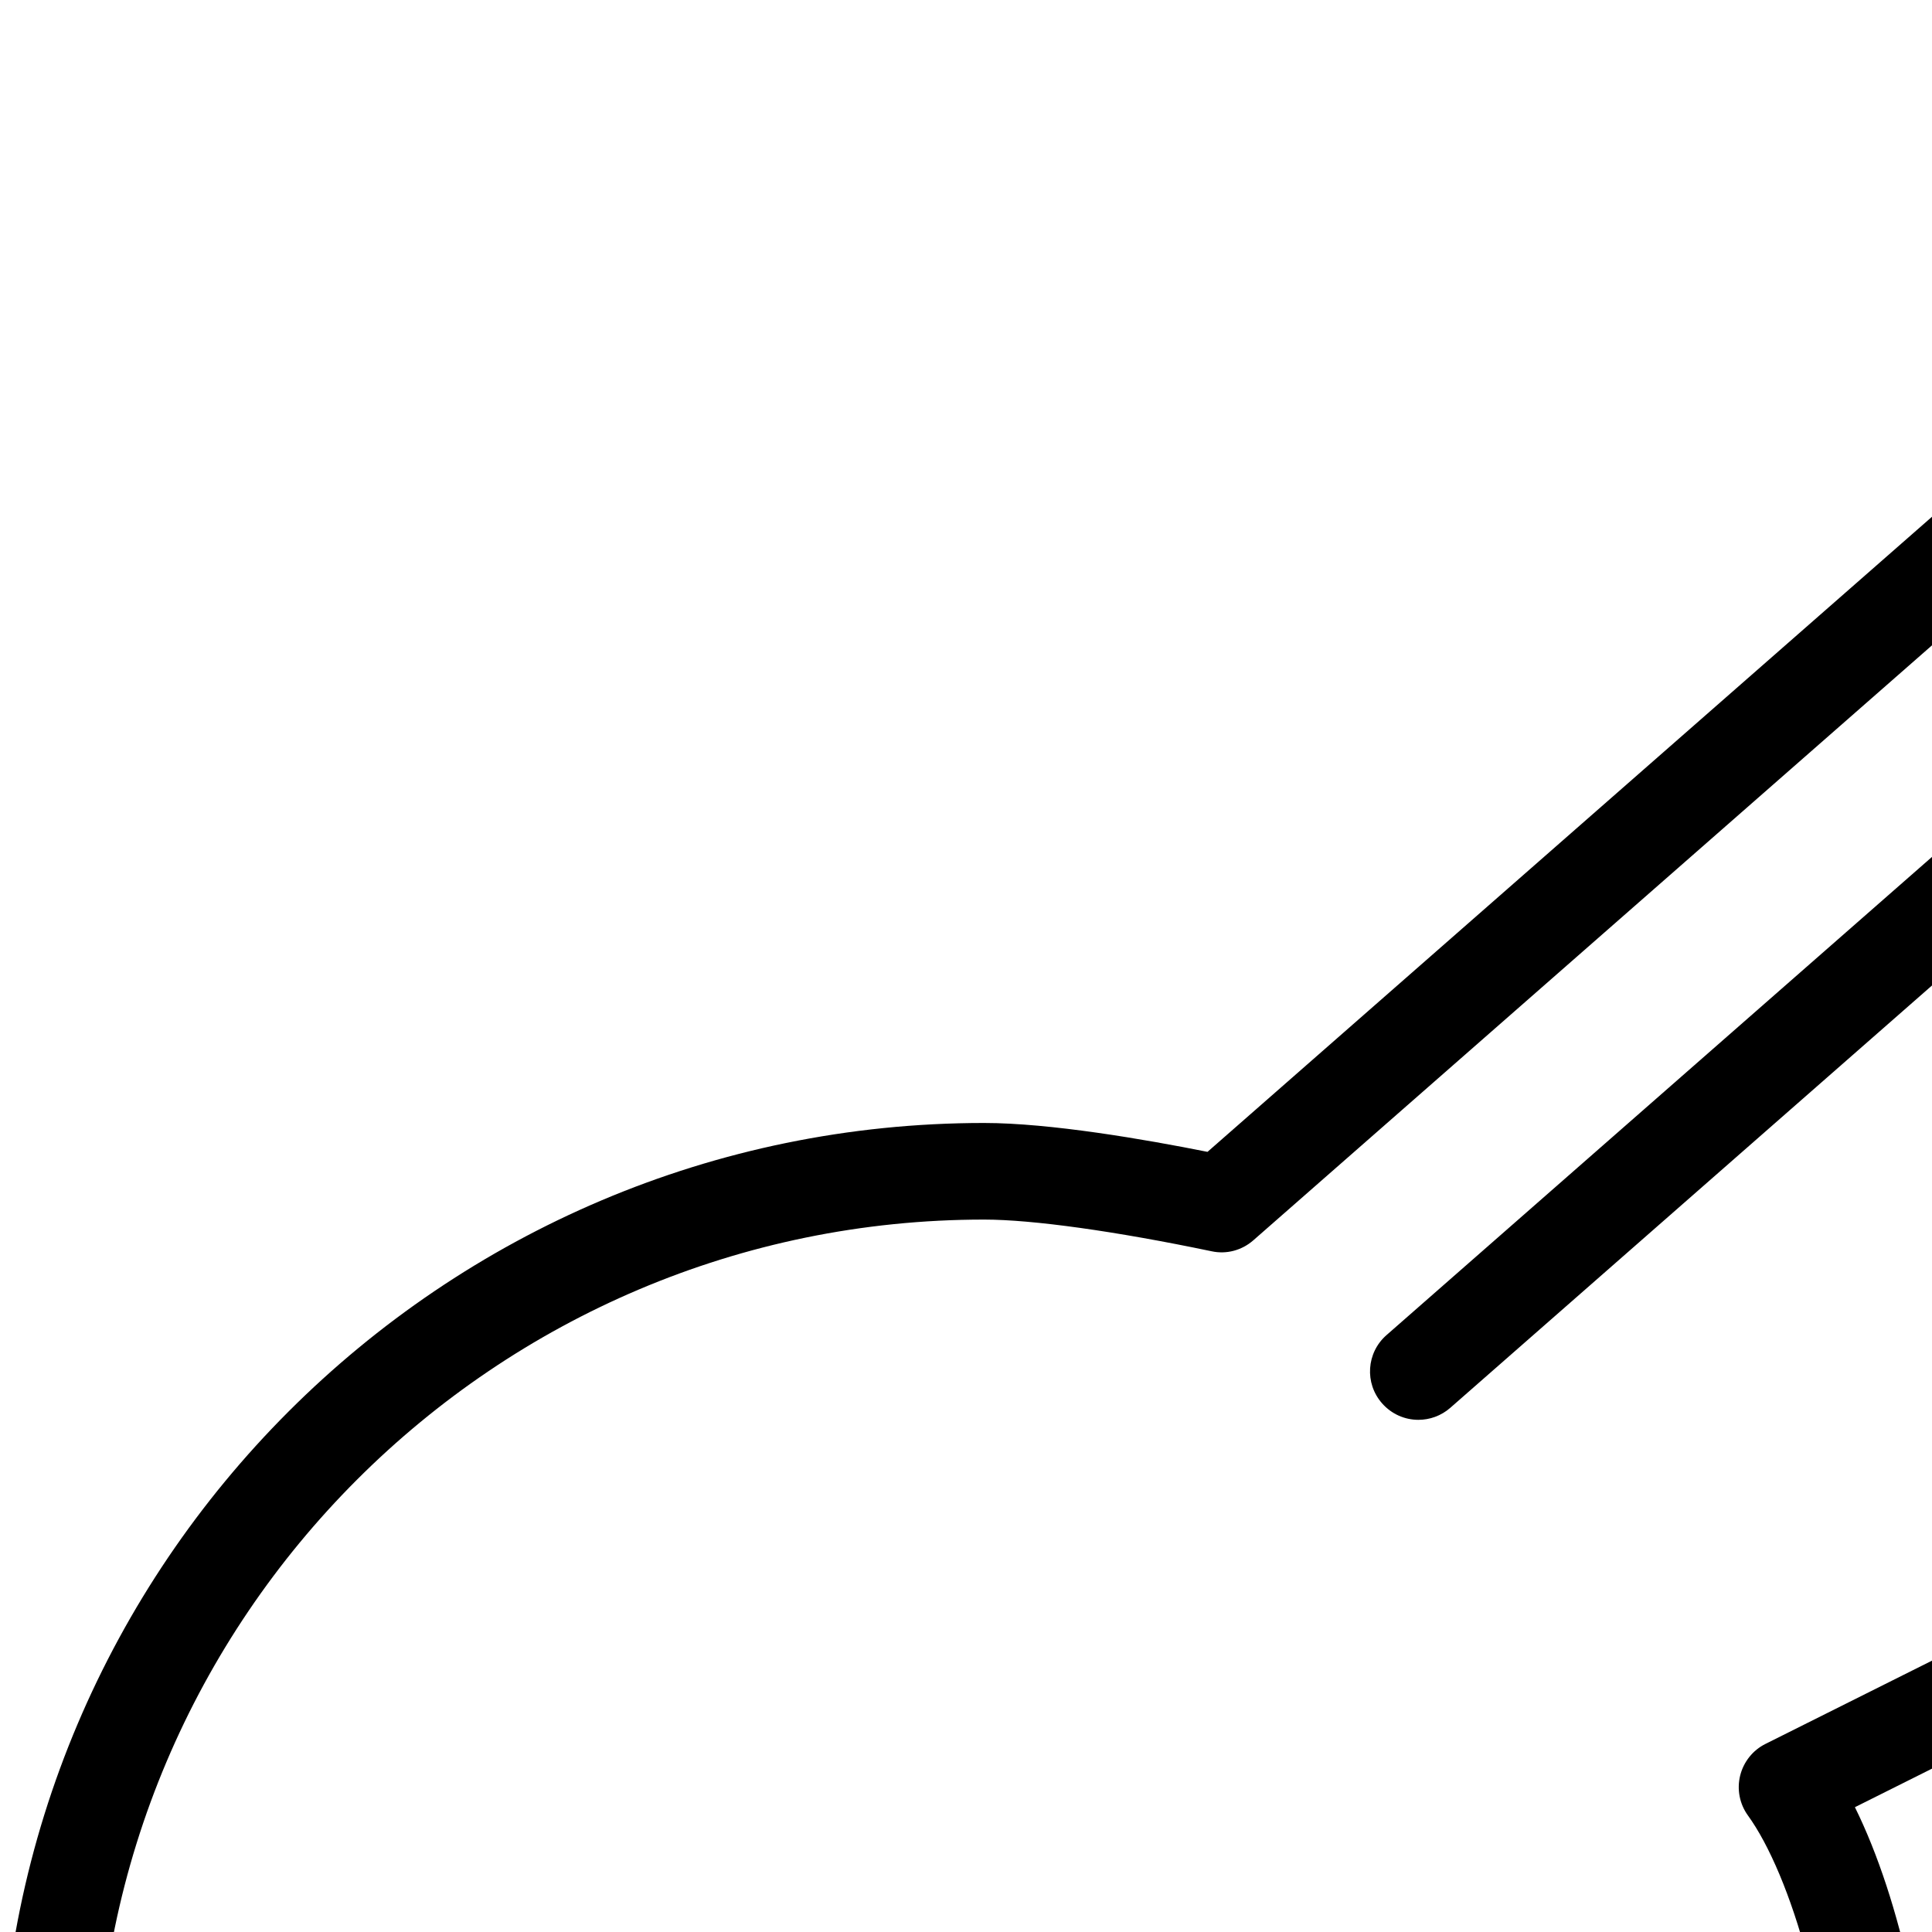
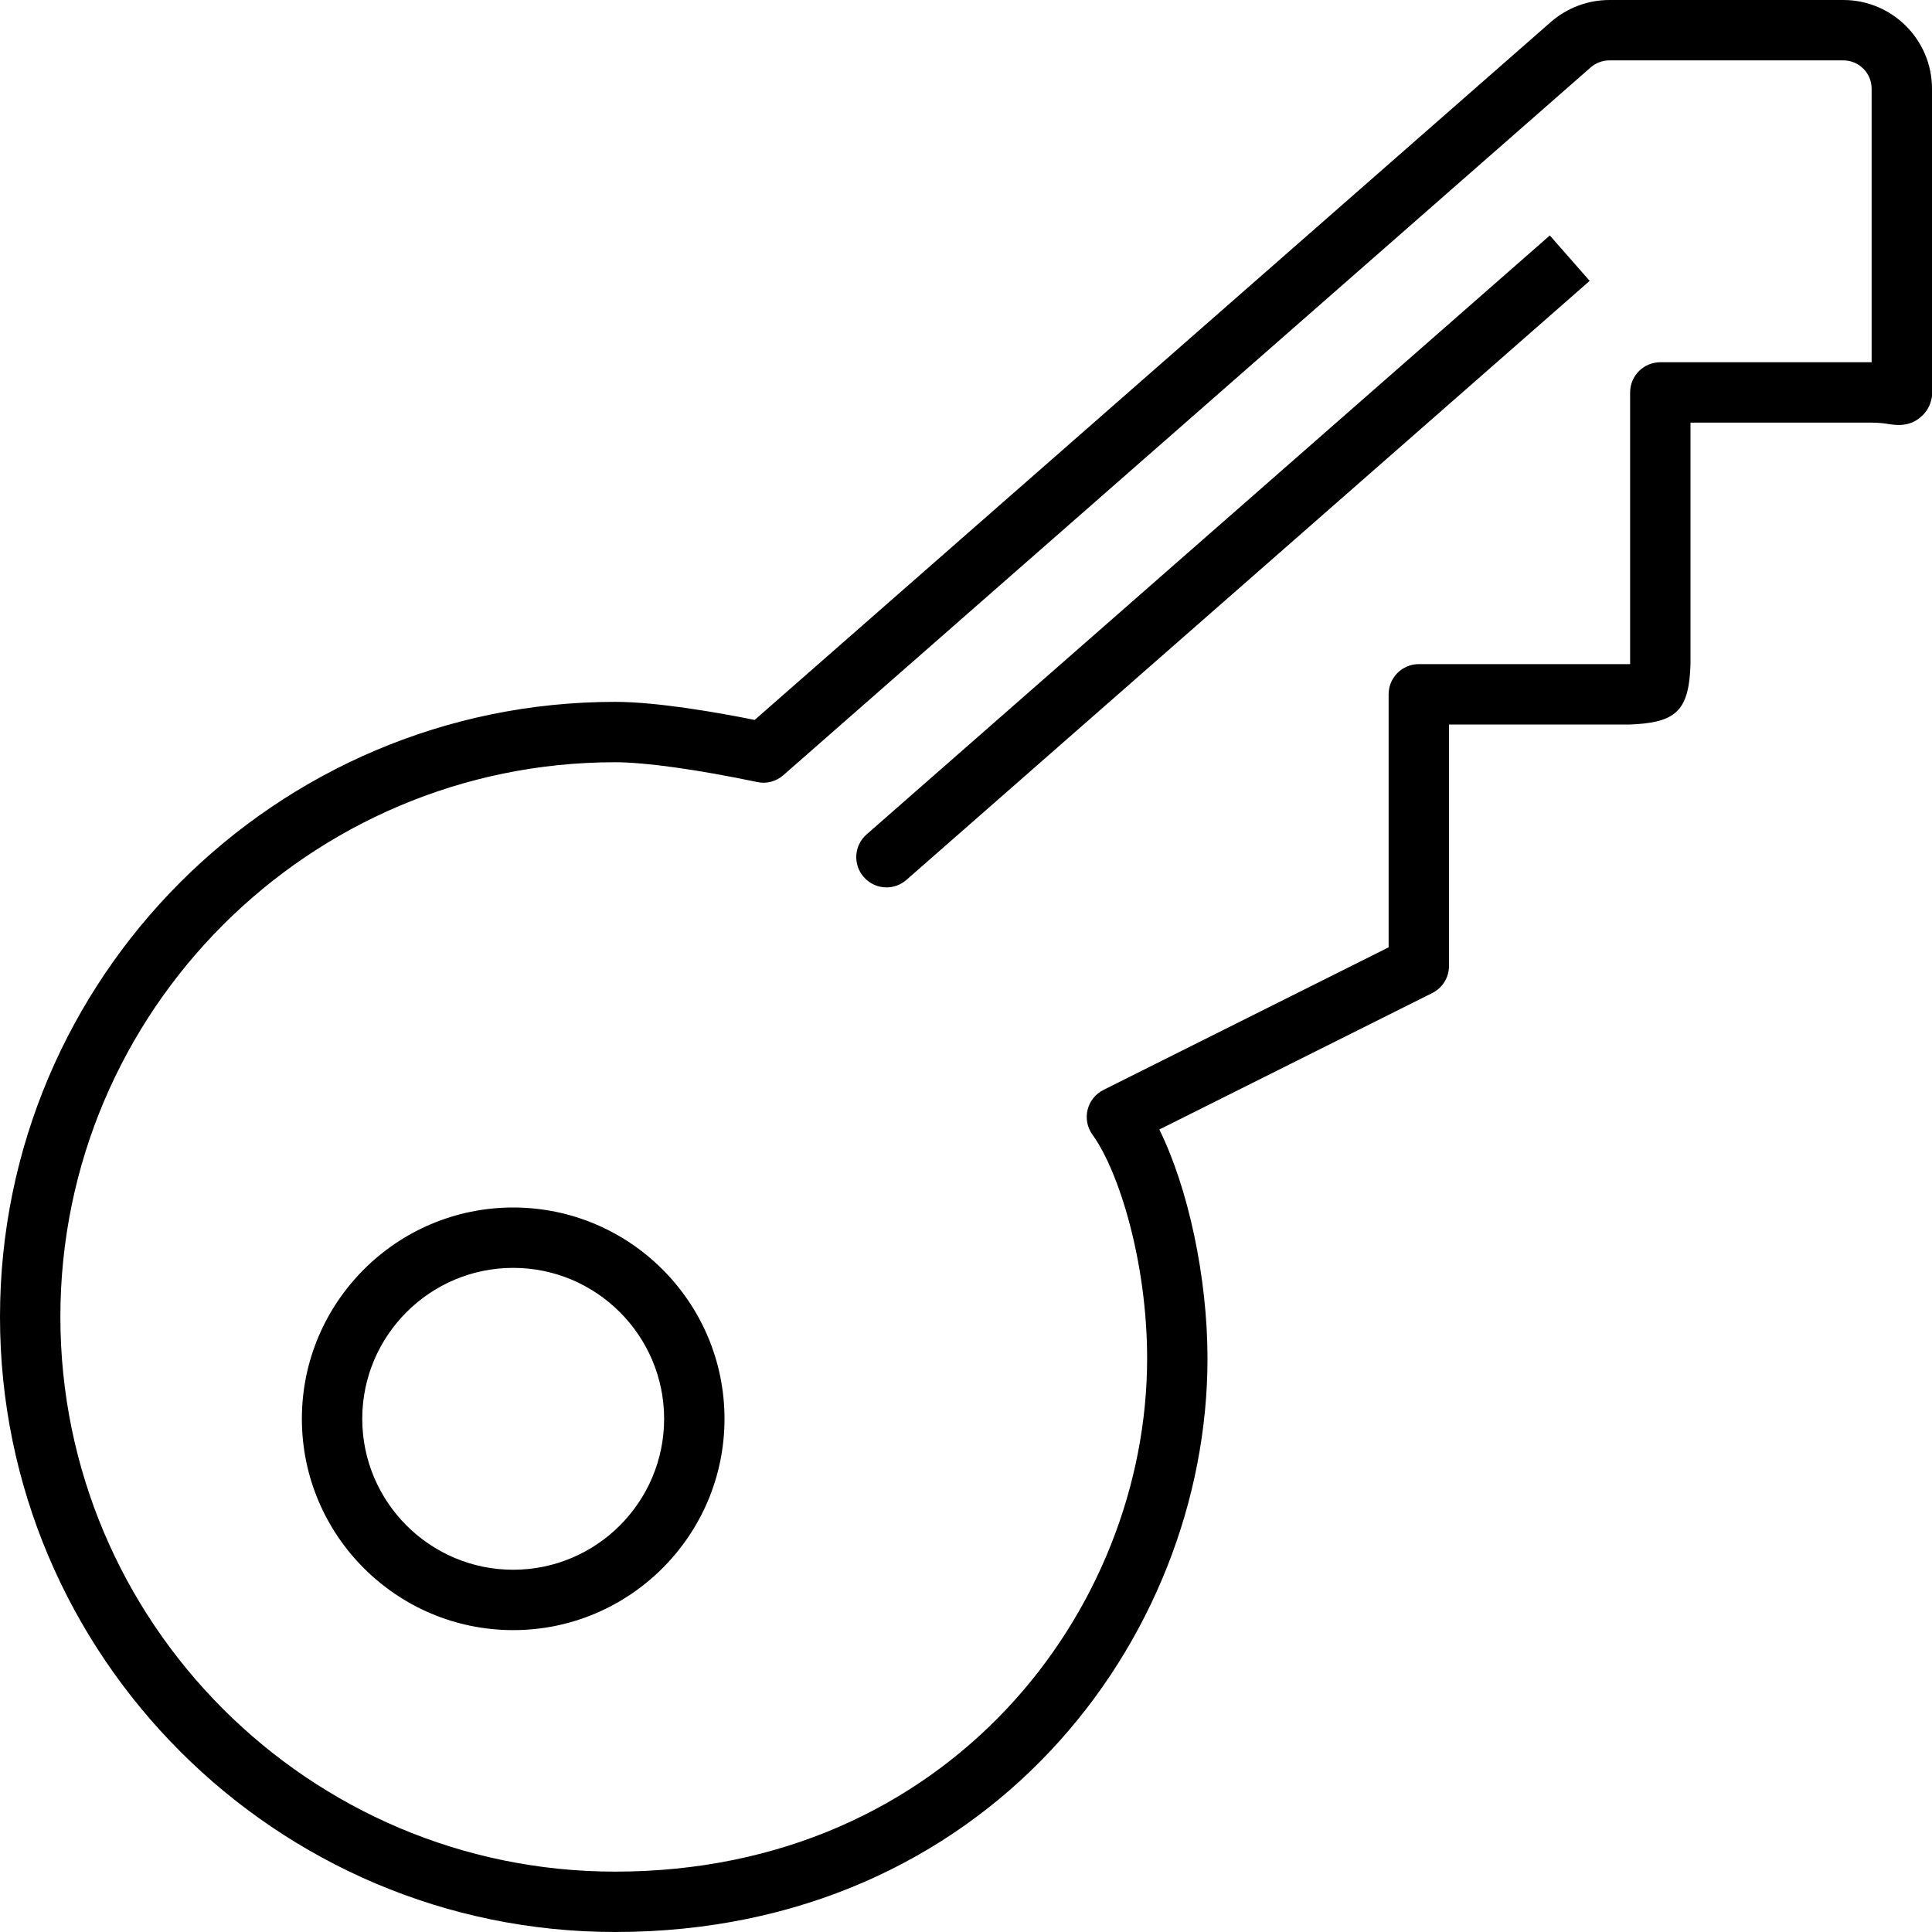
- <svg xmlns="http://www.w3.org/2000/svg" version="1.1" width="20" height="20" viewBox="0 0 20 20">
+ <svg xmlns="http://www.w3.org/2000/svg" version="1.1" viewBox="0 0 32 32">
  <path d="M14.683 14.698c0.117 0 0.235-0.041 0.33-0.124l11.317-9.922-0.66-0.752-11.317 9.921c-0.208 0.182-0.229 0.498-0.046 0.706 0.099 0.113 0.237 0.171 0.376 0.171zM10.188 32c6.142 0 9.812-4.83 9.812-9.5 0-1.346-0.322-2.829-0.798-3.792l4.522-2.261c0.169-0.085 0.276-0.258 0.276-0.447v-4h3c0.011 0 0.102-0.006 0.113-0.006 0.666-0.045 0.865-0.257 0.887-0.994v-4h3c0.129 0 0.218 0.014 0.278 0.023 0.121 0.019 0.347 0.054 0.543-0.122 0.202-0.18 0.193-0.408 0.185-0.609-0.002-0.072-0.006-0.167-0.006-0.292v-4.531c0-0.81-0.659-1.469-1.469-1.469h-3.875c-0.354 0-0.698 0.129-0.969 0.364l-13.187 11.56c-0.649-0.13-1.63-0.299-2.313-0.299-5.617 0-10.187 4.57-10.187 10.187s4.57 10.188 10.188 10.188zM10.188 12.625c0.501 0 1.359 0.12 2.354 0.328 0.155 0.034 0.314-0.010 0.432-0.113l13.371-11.722c0.087-0.076 0.198-0.118 0.311-0.118h3.875c0.259 0 0.469 0.21 0.469 0.469v4.531h-3.5c-0.276 0-0.5 0.224-0.5 0.5v4.5h-3.5c-0.276 0-0.5 0.224-0.5 0.5v4.191l-4.724 2.362c-0.131 0.065-0.227 0.186-0.262 0.328s-0.006 0.293 0.080 0.412c0.44 0.607 0.906 2.114 0.906 3.707 0 4.178-3.296 8.5-8.812 8.5-5.066 0-9.188-4.122-9.188-9.188s4.122-9.187 9.188-9.187zM8.5 27c1.93 0 3.5-1.57 3.5-3.5s-1.57-3.5-3.5-3.5-3.5 1.57-3.5 3.5 1.57 3.5 3.5 3.5zM8.5 21c1.378 0 2.5 1.122 2.5 2.5s-1.122 2.5-2.5 2.5-2.5-1.122-2.5-2.5 1.122-2.5 2.5-2.5z" />
</svg>
